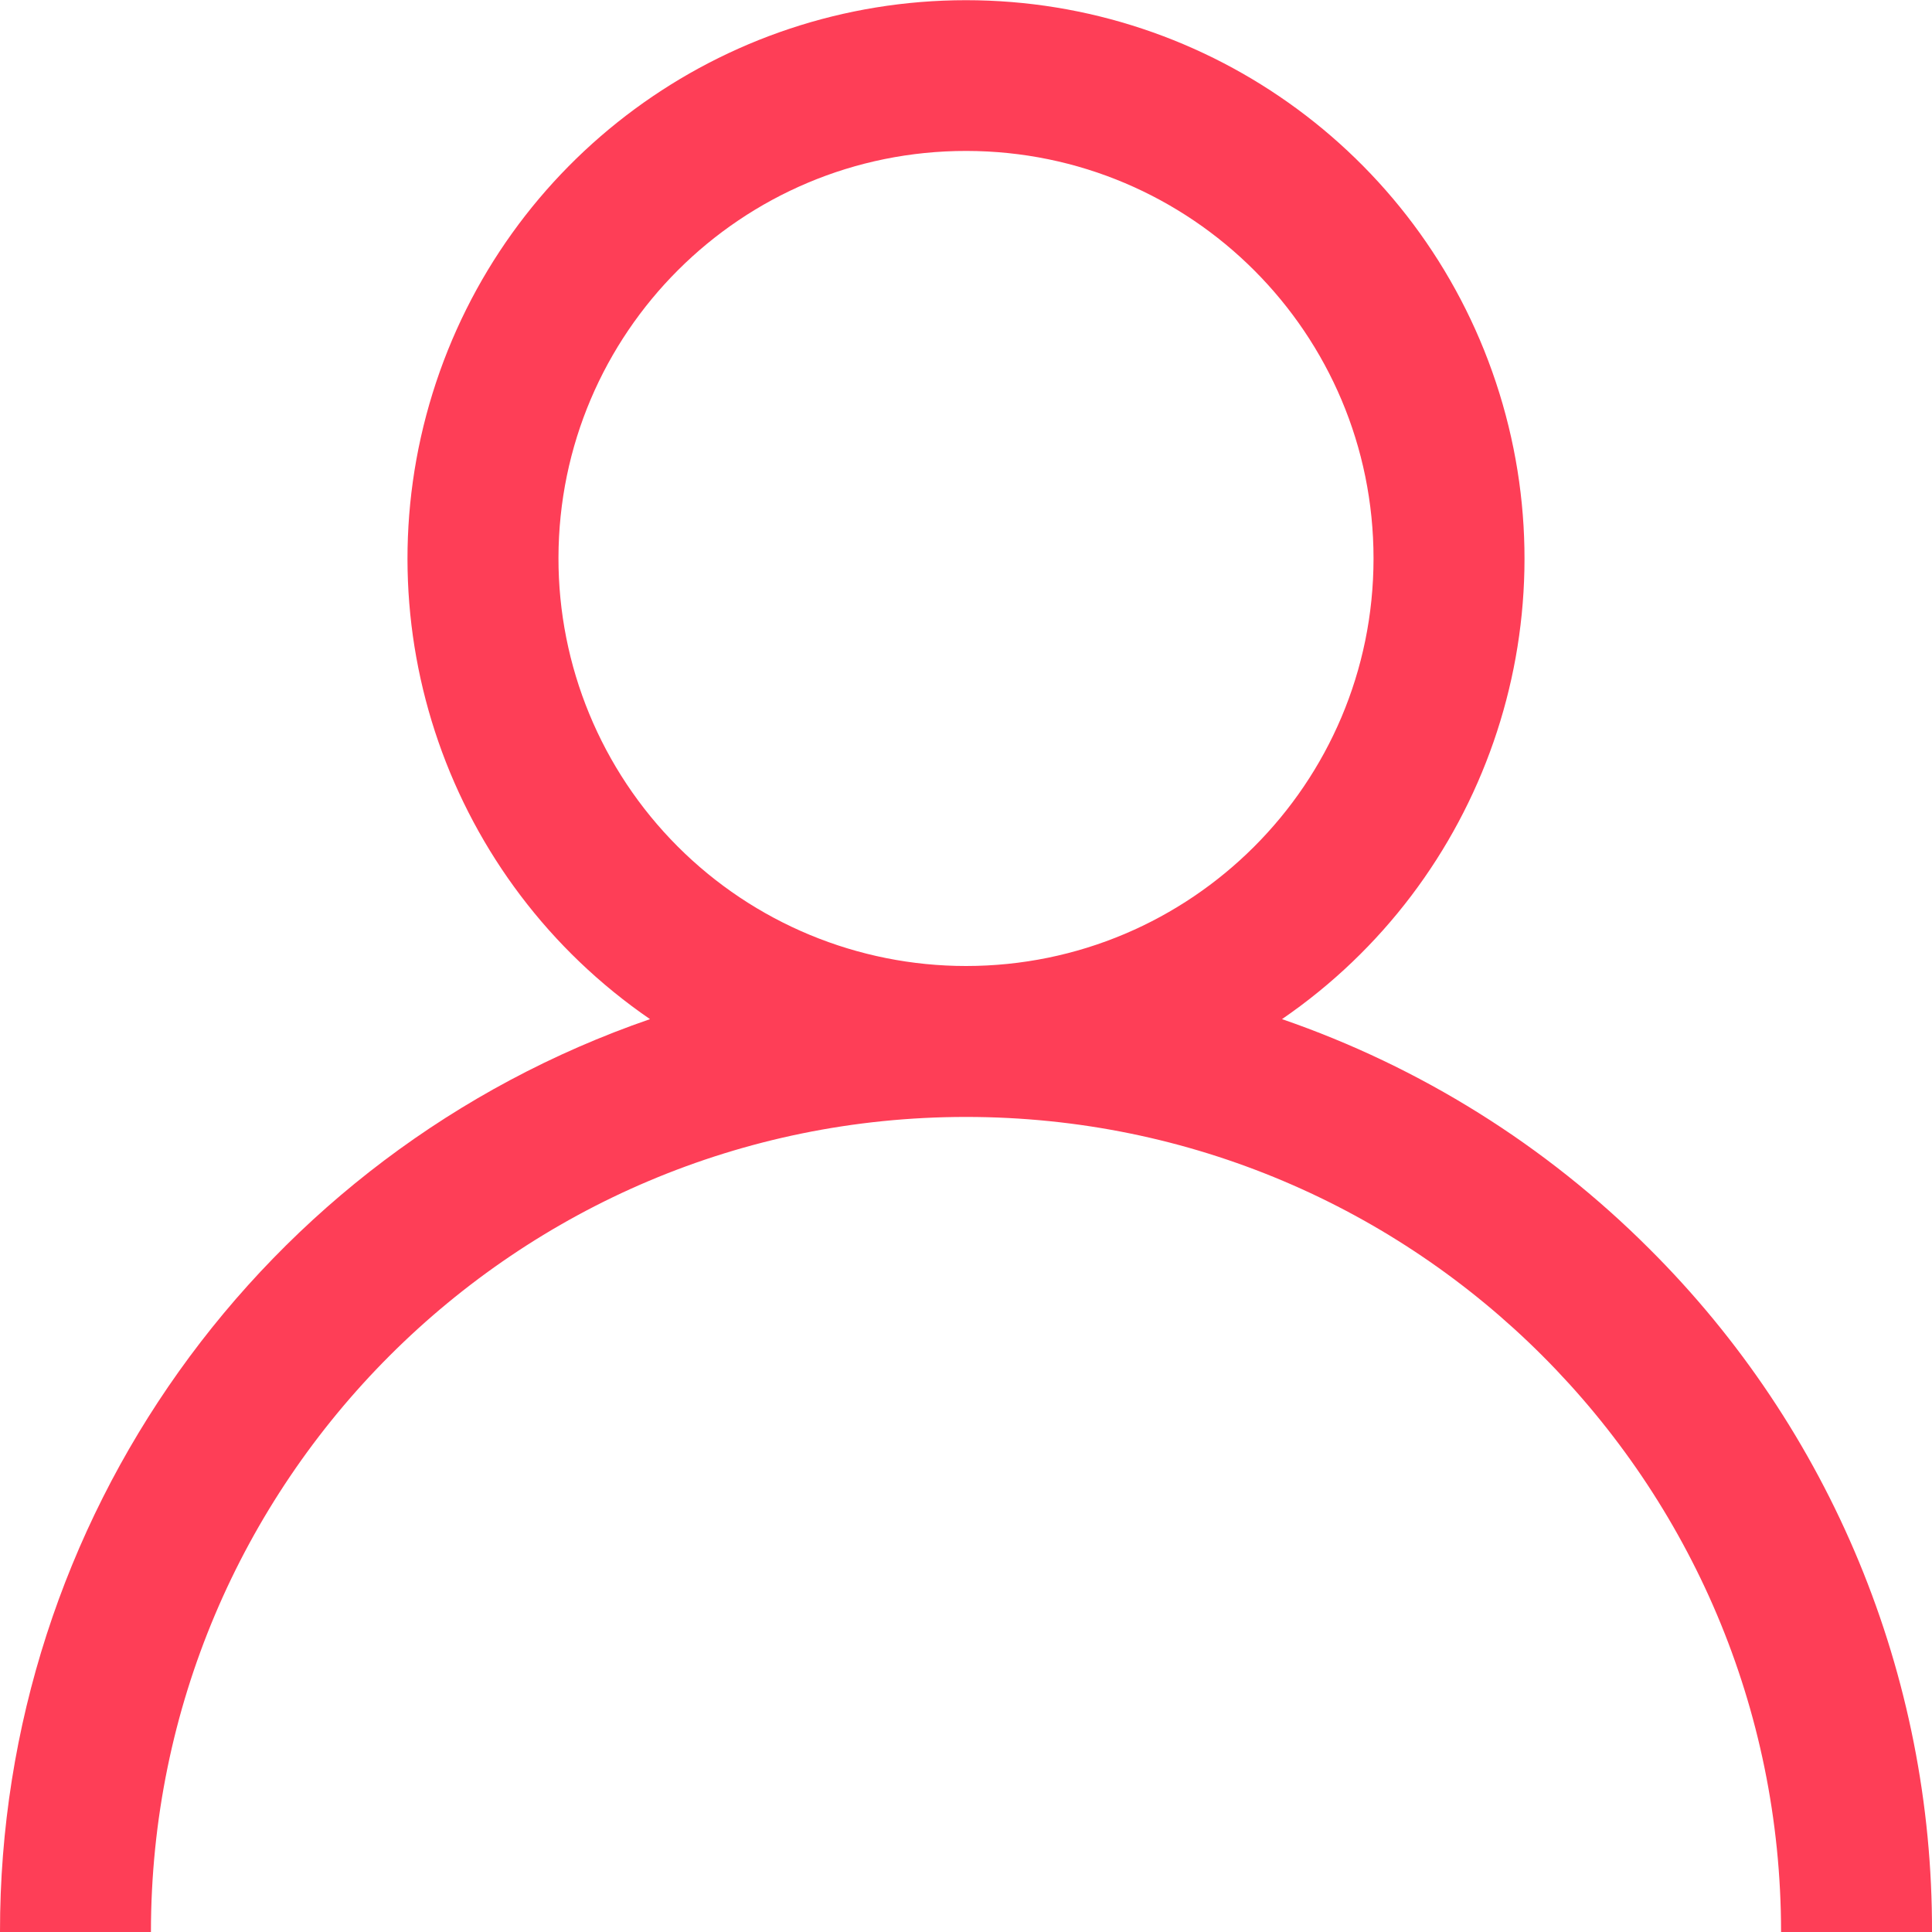
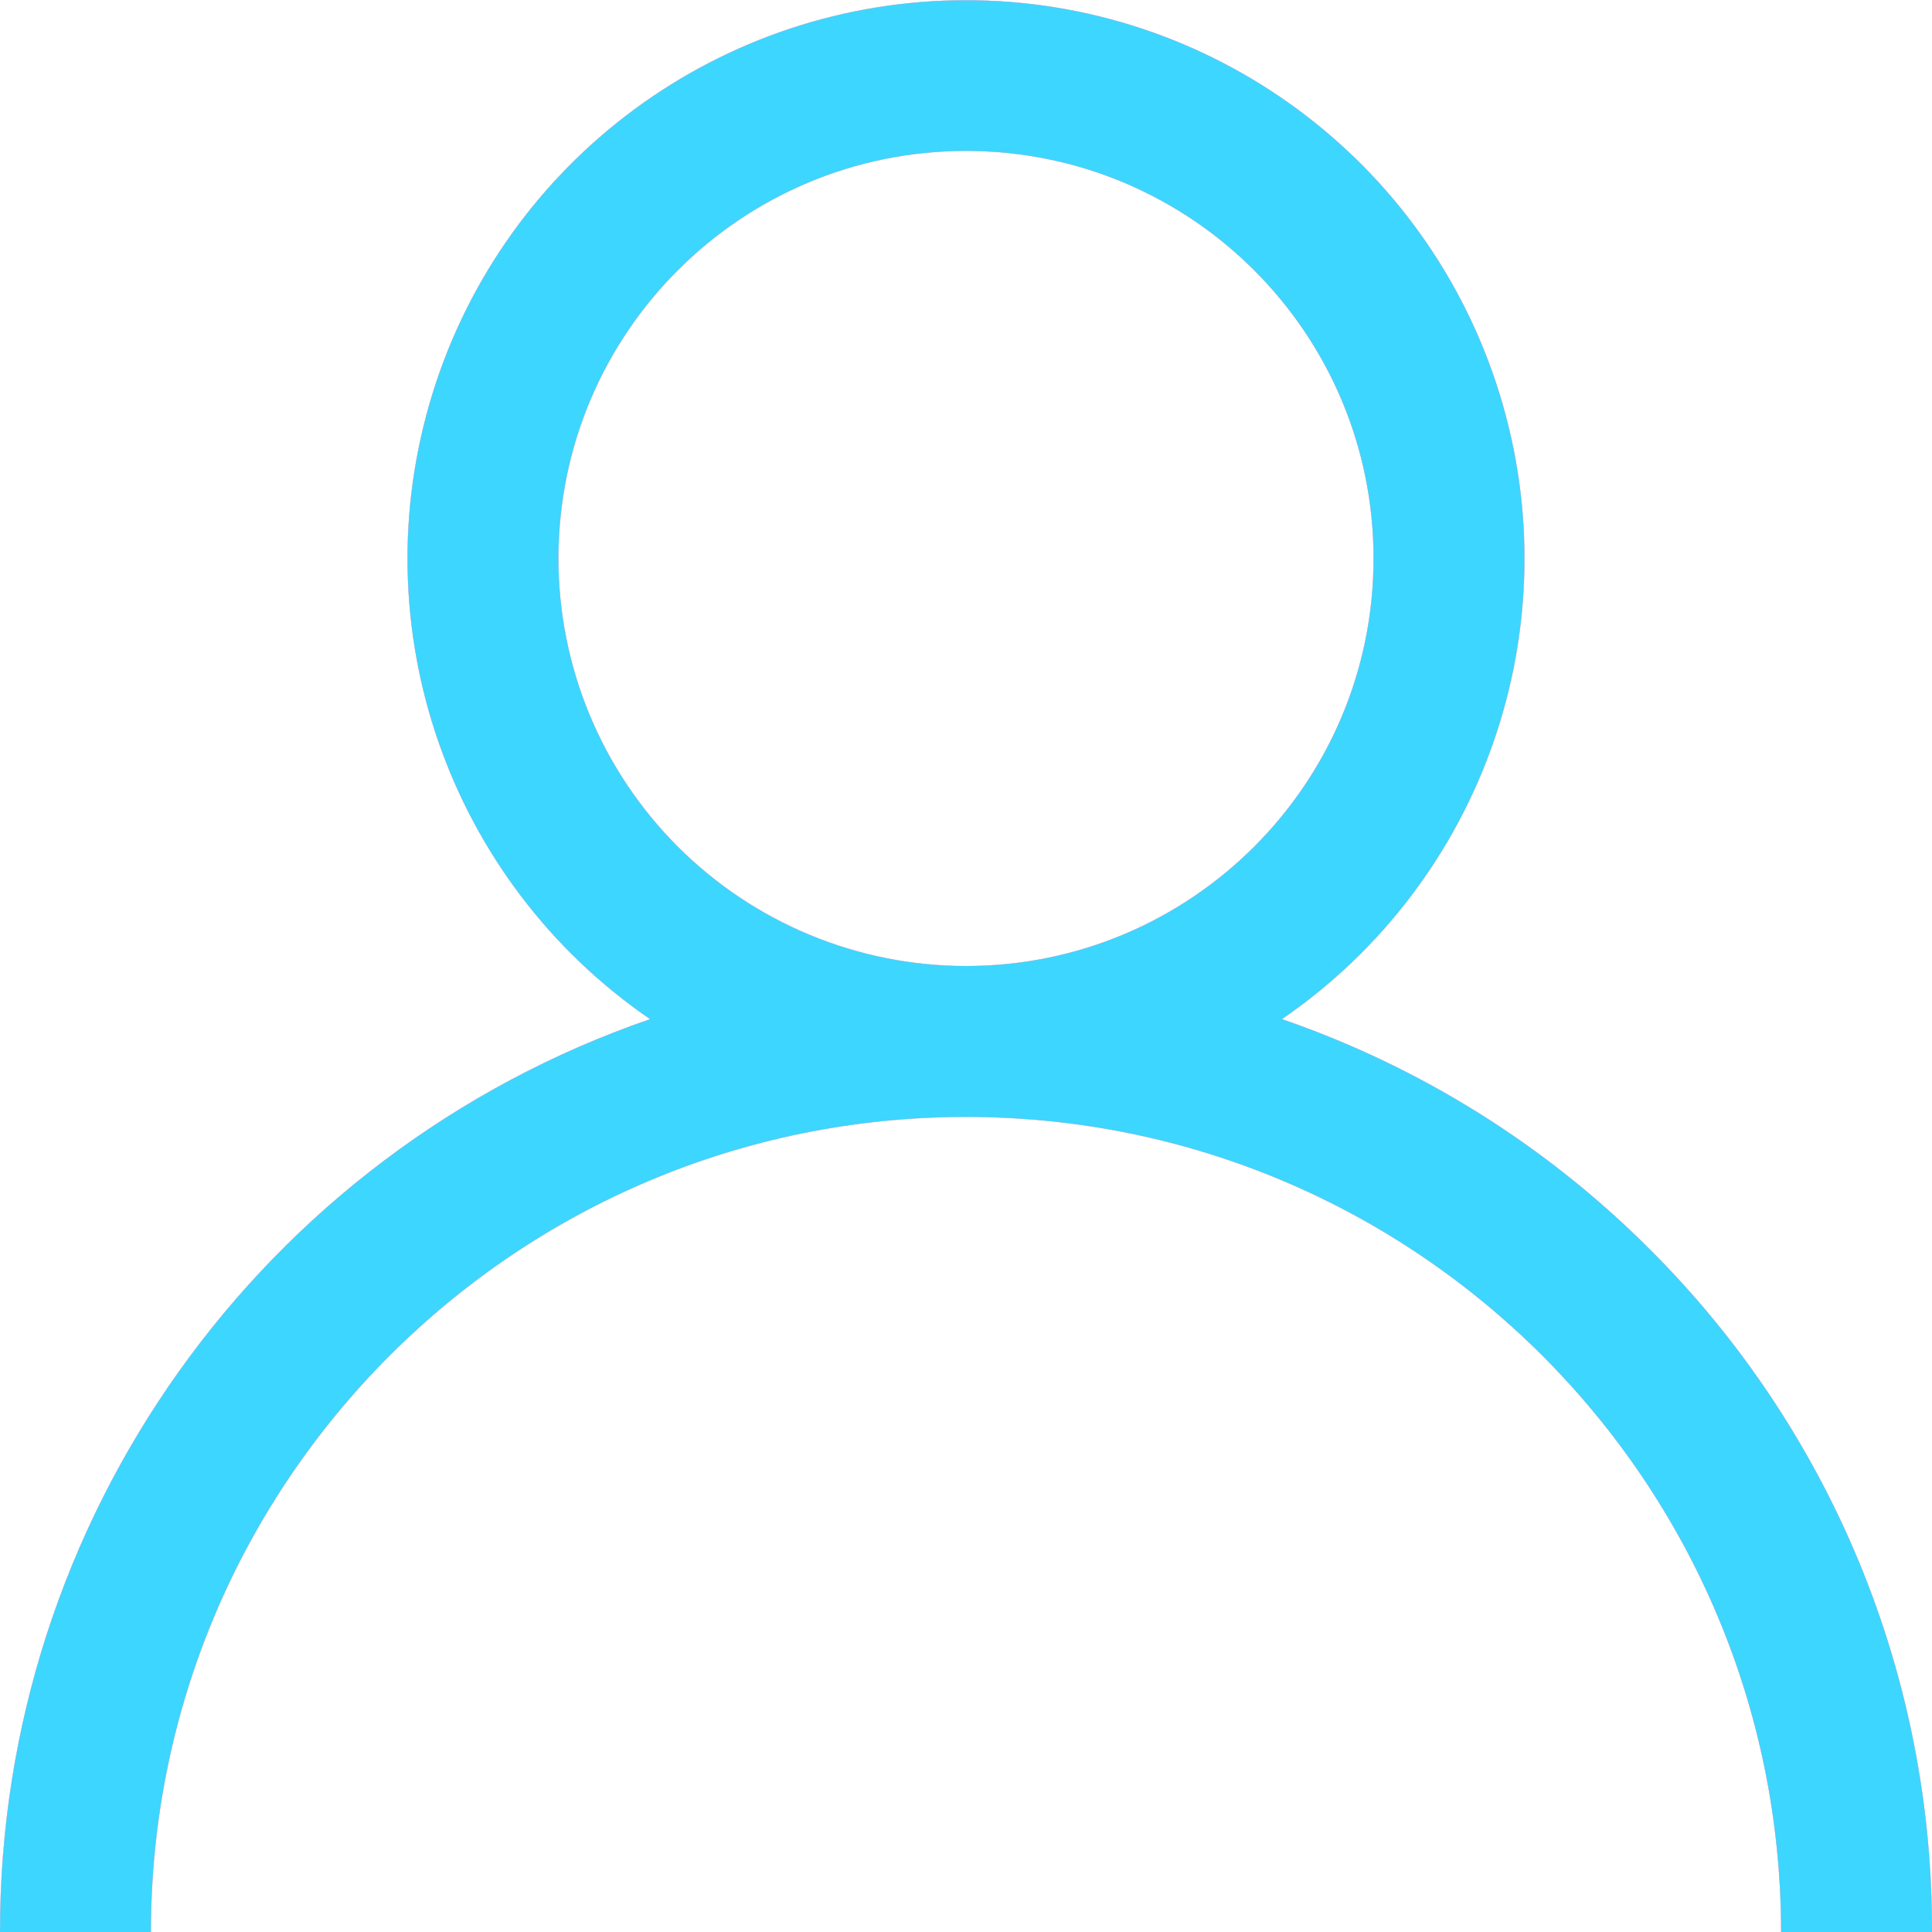
<svg xmlns="http://www.w3.org/2000/svg" width="16" height="16" viewBox="0 0 16 16">
  <defs>
    <style>
      .cls-1 {
        fill: #fe3e57;
        fill-rule: evenodd;
+         filter: url(#filter);
      }
    </style>
+     <filter id="filter" x="738" y="1097" width="16" height="16" filterUnits="userSpaceOnUse">
+       <feFlood result="flood" flood-color="#3ed6fe" />
+       <feComposite result="composite" operator="in" in2="SourceGraphic" />
+       <feBlend result="blend" in2="SourceGraphic" />
+     </filter>
  </defs>
  <path id="User" class="cls-1" d="M751.657,1107.34a7.972,7.972,0,0,0-3.04-1.9,4.625,4.625,0,1,0-5.234,0A7.989,7.989,0,0,0,738,1113h1.25a6.75,6.75,0,0,1,13.5,0H754A7.948,7.948,0,0,0,751.657,1107.34Zm-9.032-5.72A3.375,3.375,0,1,1,746,1105,3.375,3.375,0,0,1,742.625,1101.62Z" transform="translate(-738 -1097)" />
</svg>
